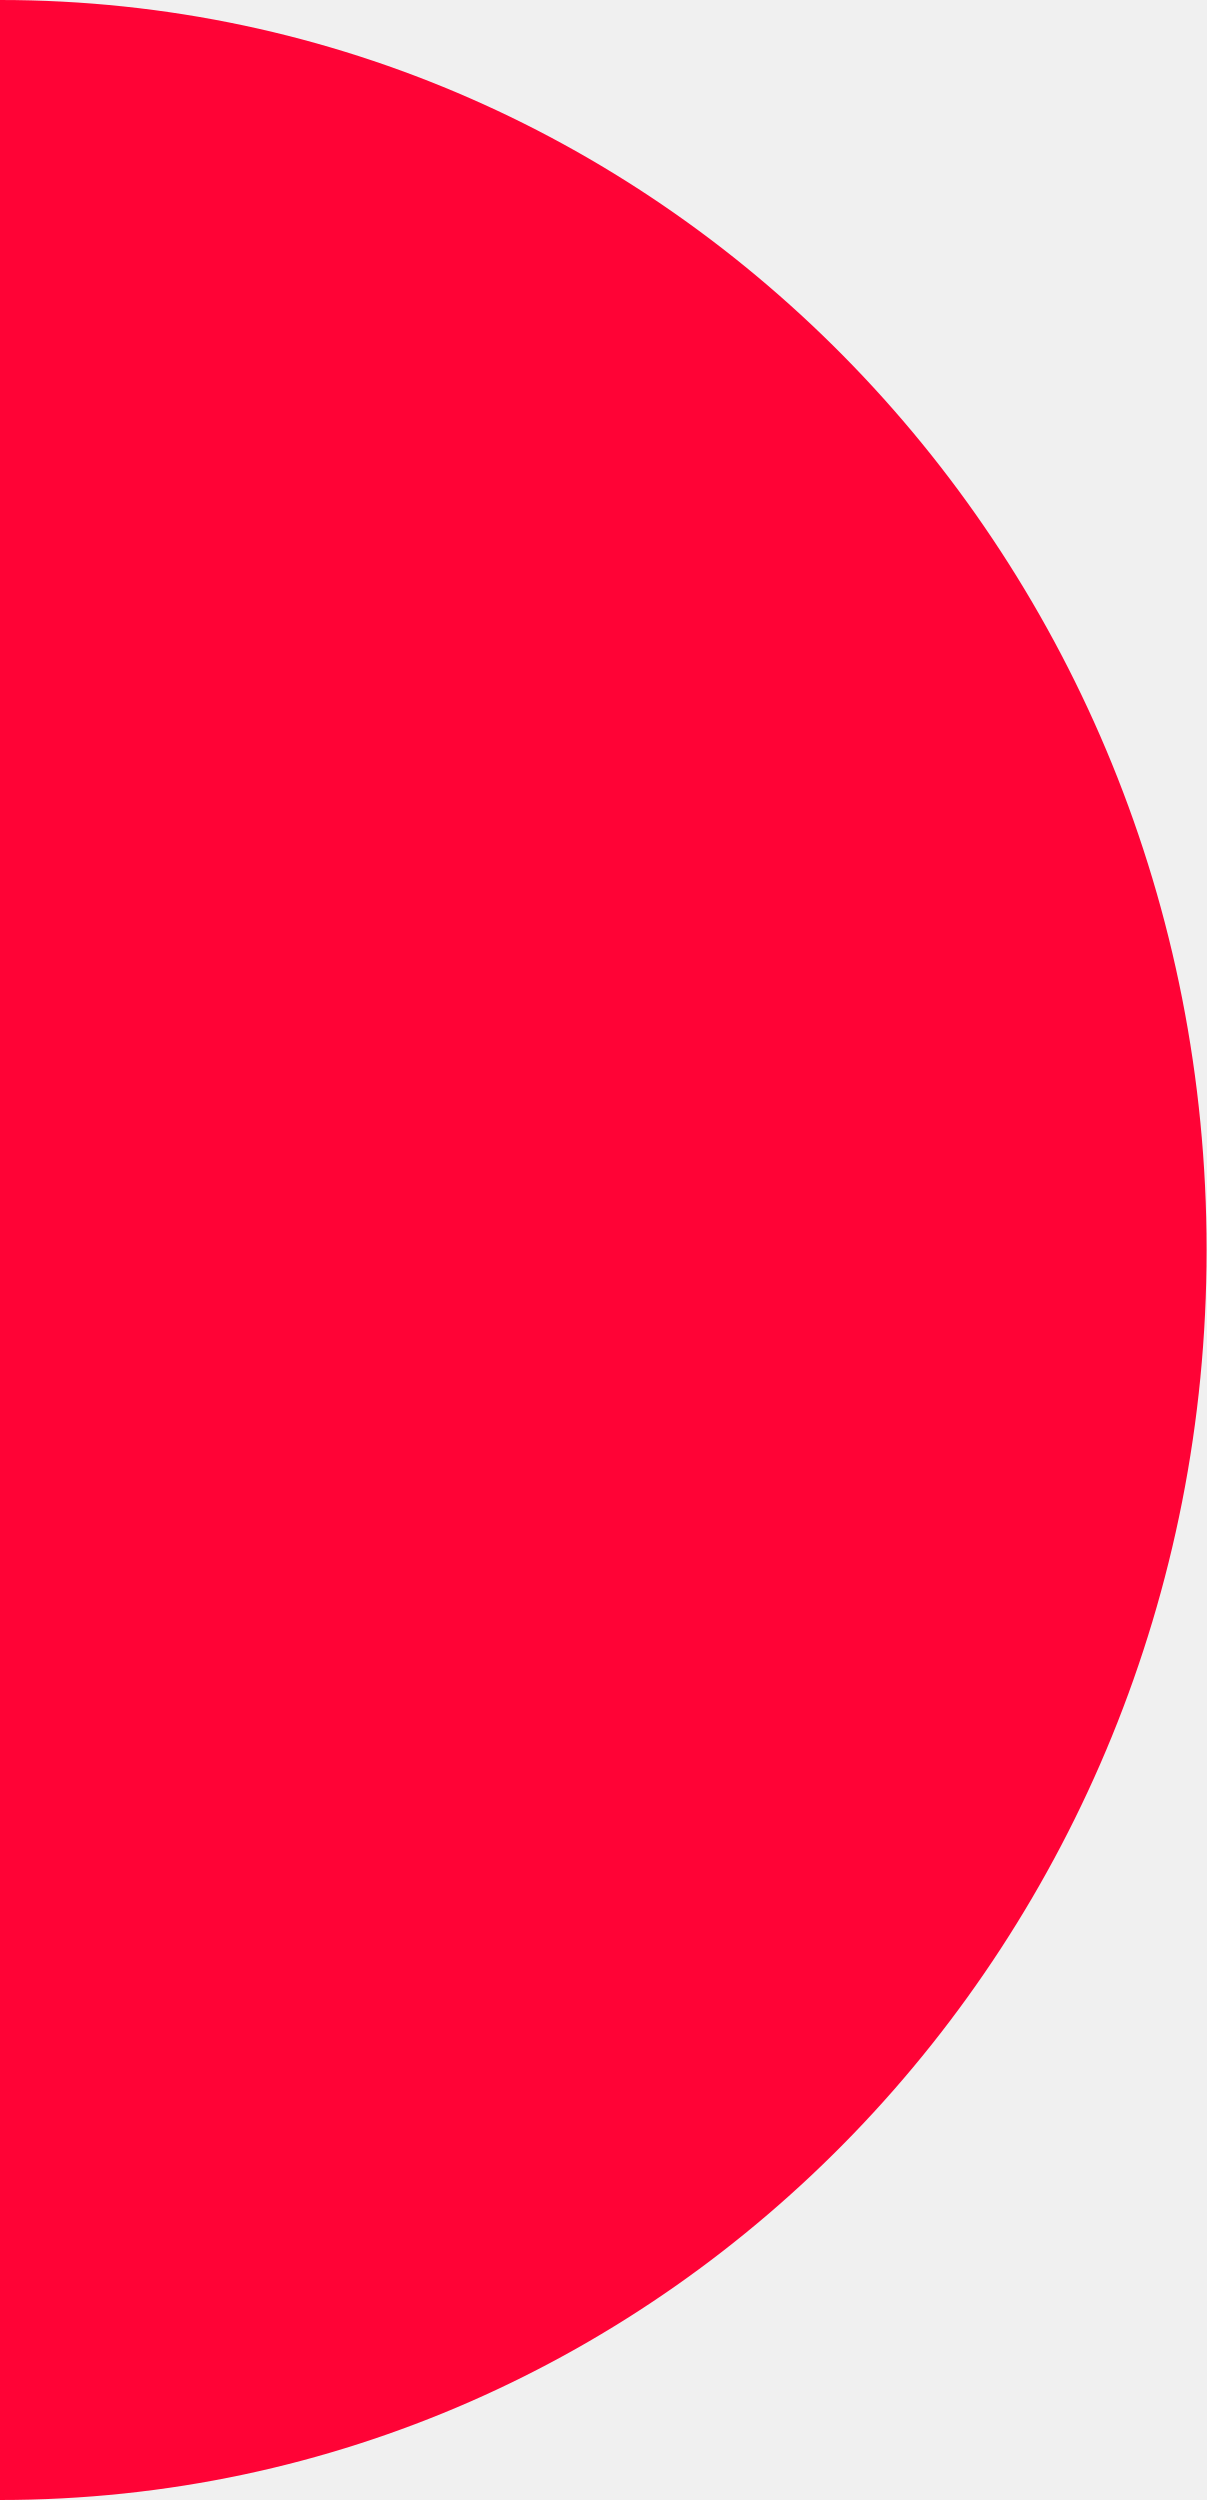
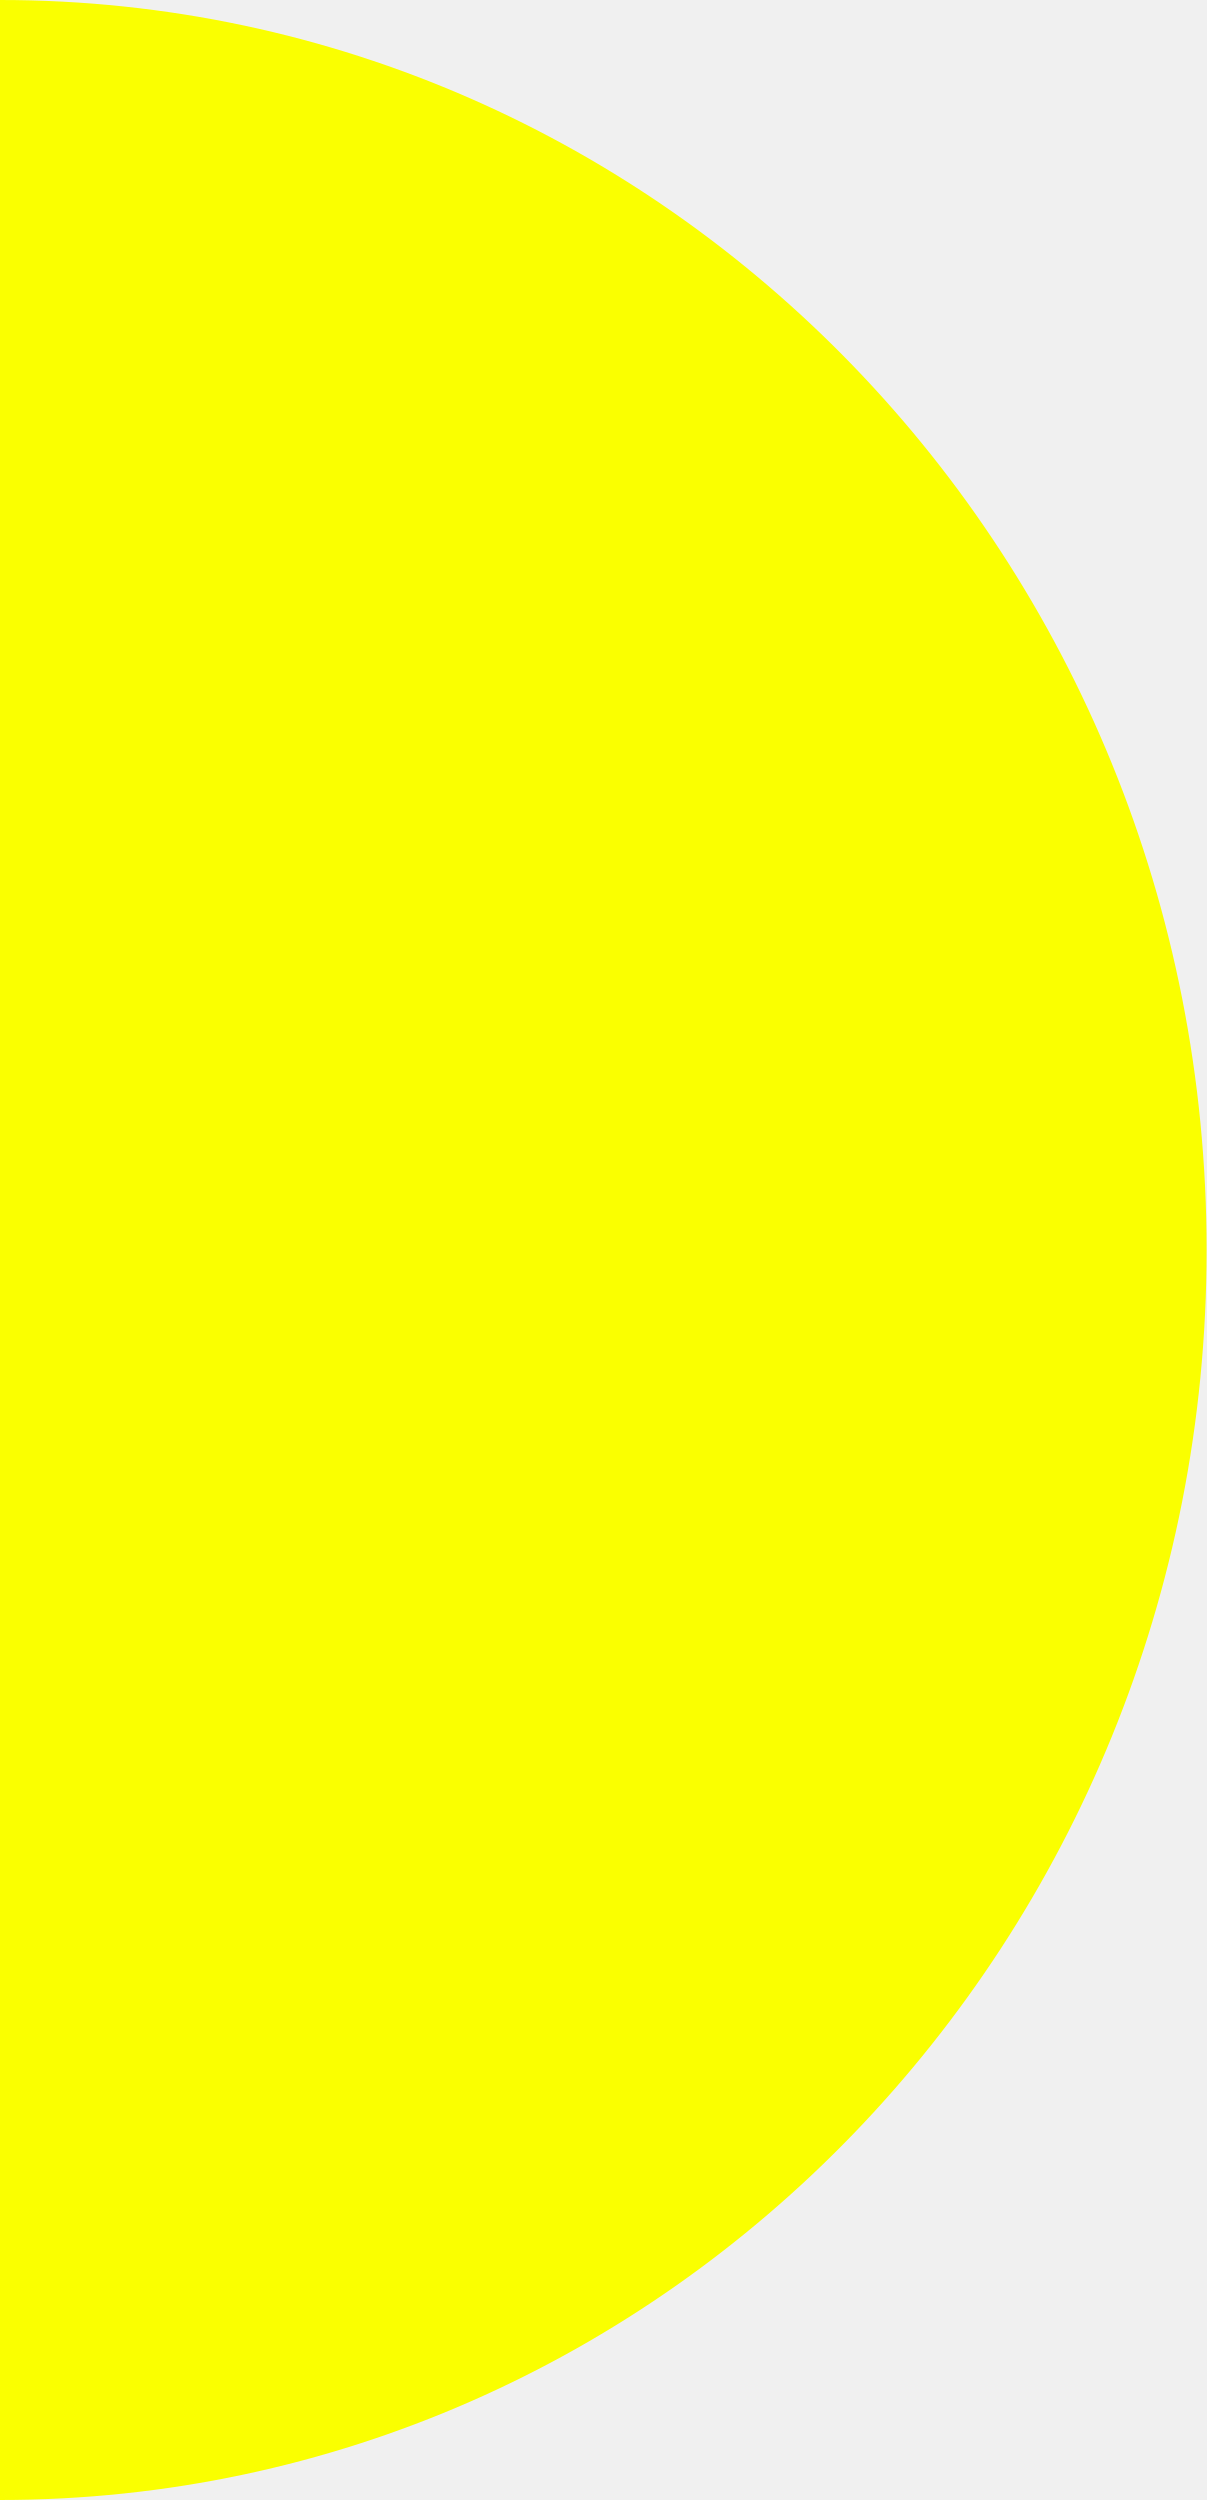
<svg xmlns="http://www.w3.org/2000/svg" width="278" height="576" viewBox="0 0 278 576" fill="none">
-   <path d="M-1.09786e-05 1.77308e-05L-3.61563e-05 576C153.796 576 278 446.897 278 288C278 129.103 153.796 2.44535e-05 -1.09786e-05 1.77308e-05Z" fill="#FF0336" />
+   <g clip-path="url(#clip0_821_1473)">
+     <path d="M2.51777e-05 0L0 576C153.796 576 278 446.897 278 288C278 129.103 153.796 6.7227e-06 2.51777e-05 0Z" fill="#FAFF00" />
+   </g>
+   <defs>
+     <clipPath id="clip0_821_1473">
+       <rect width="278" height="576" fill="white" />
+     </clipPath>
+   </defs>
</svg>
